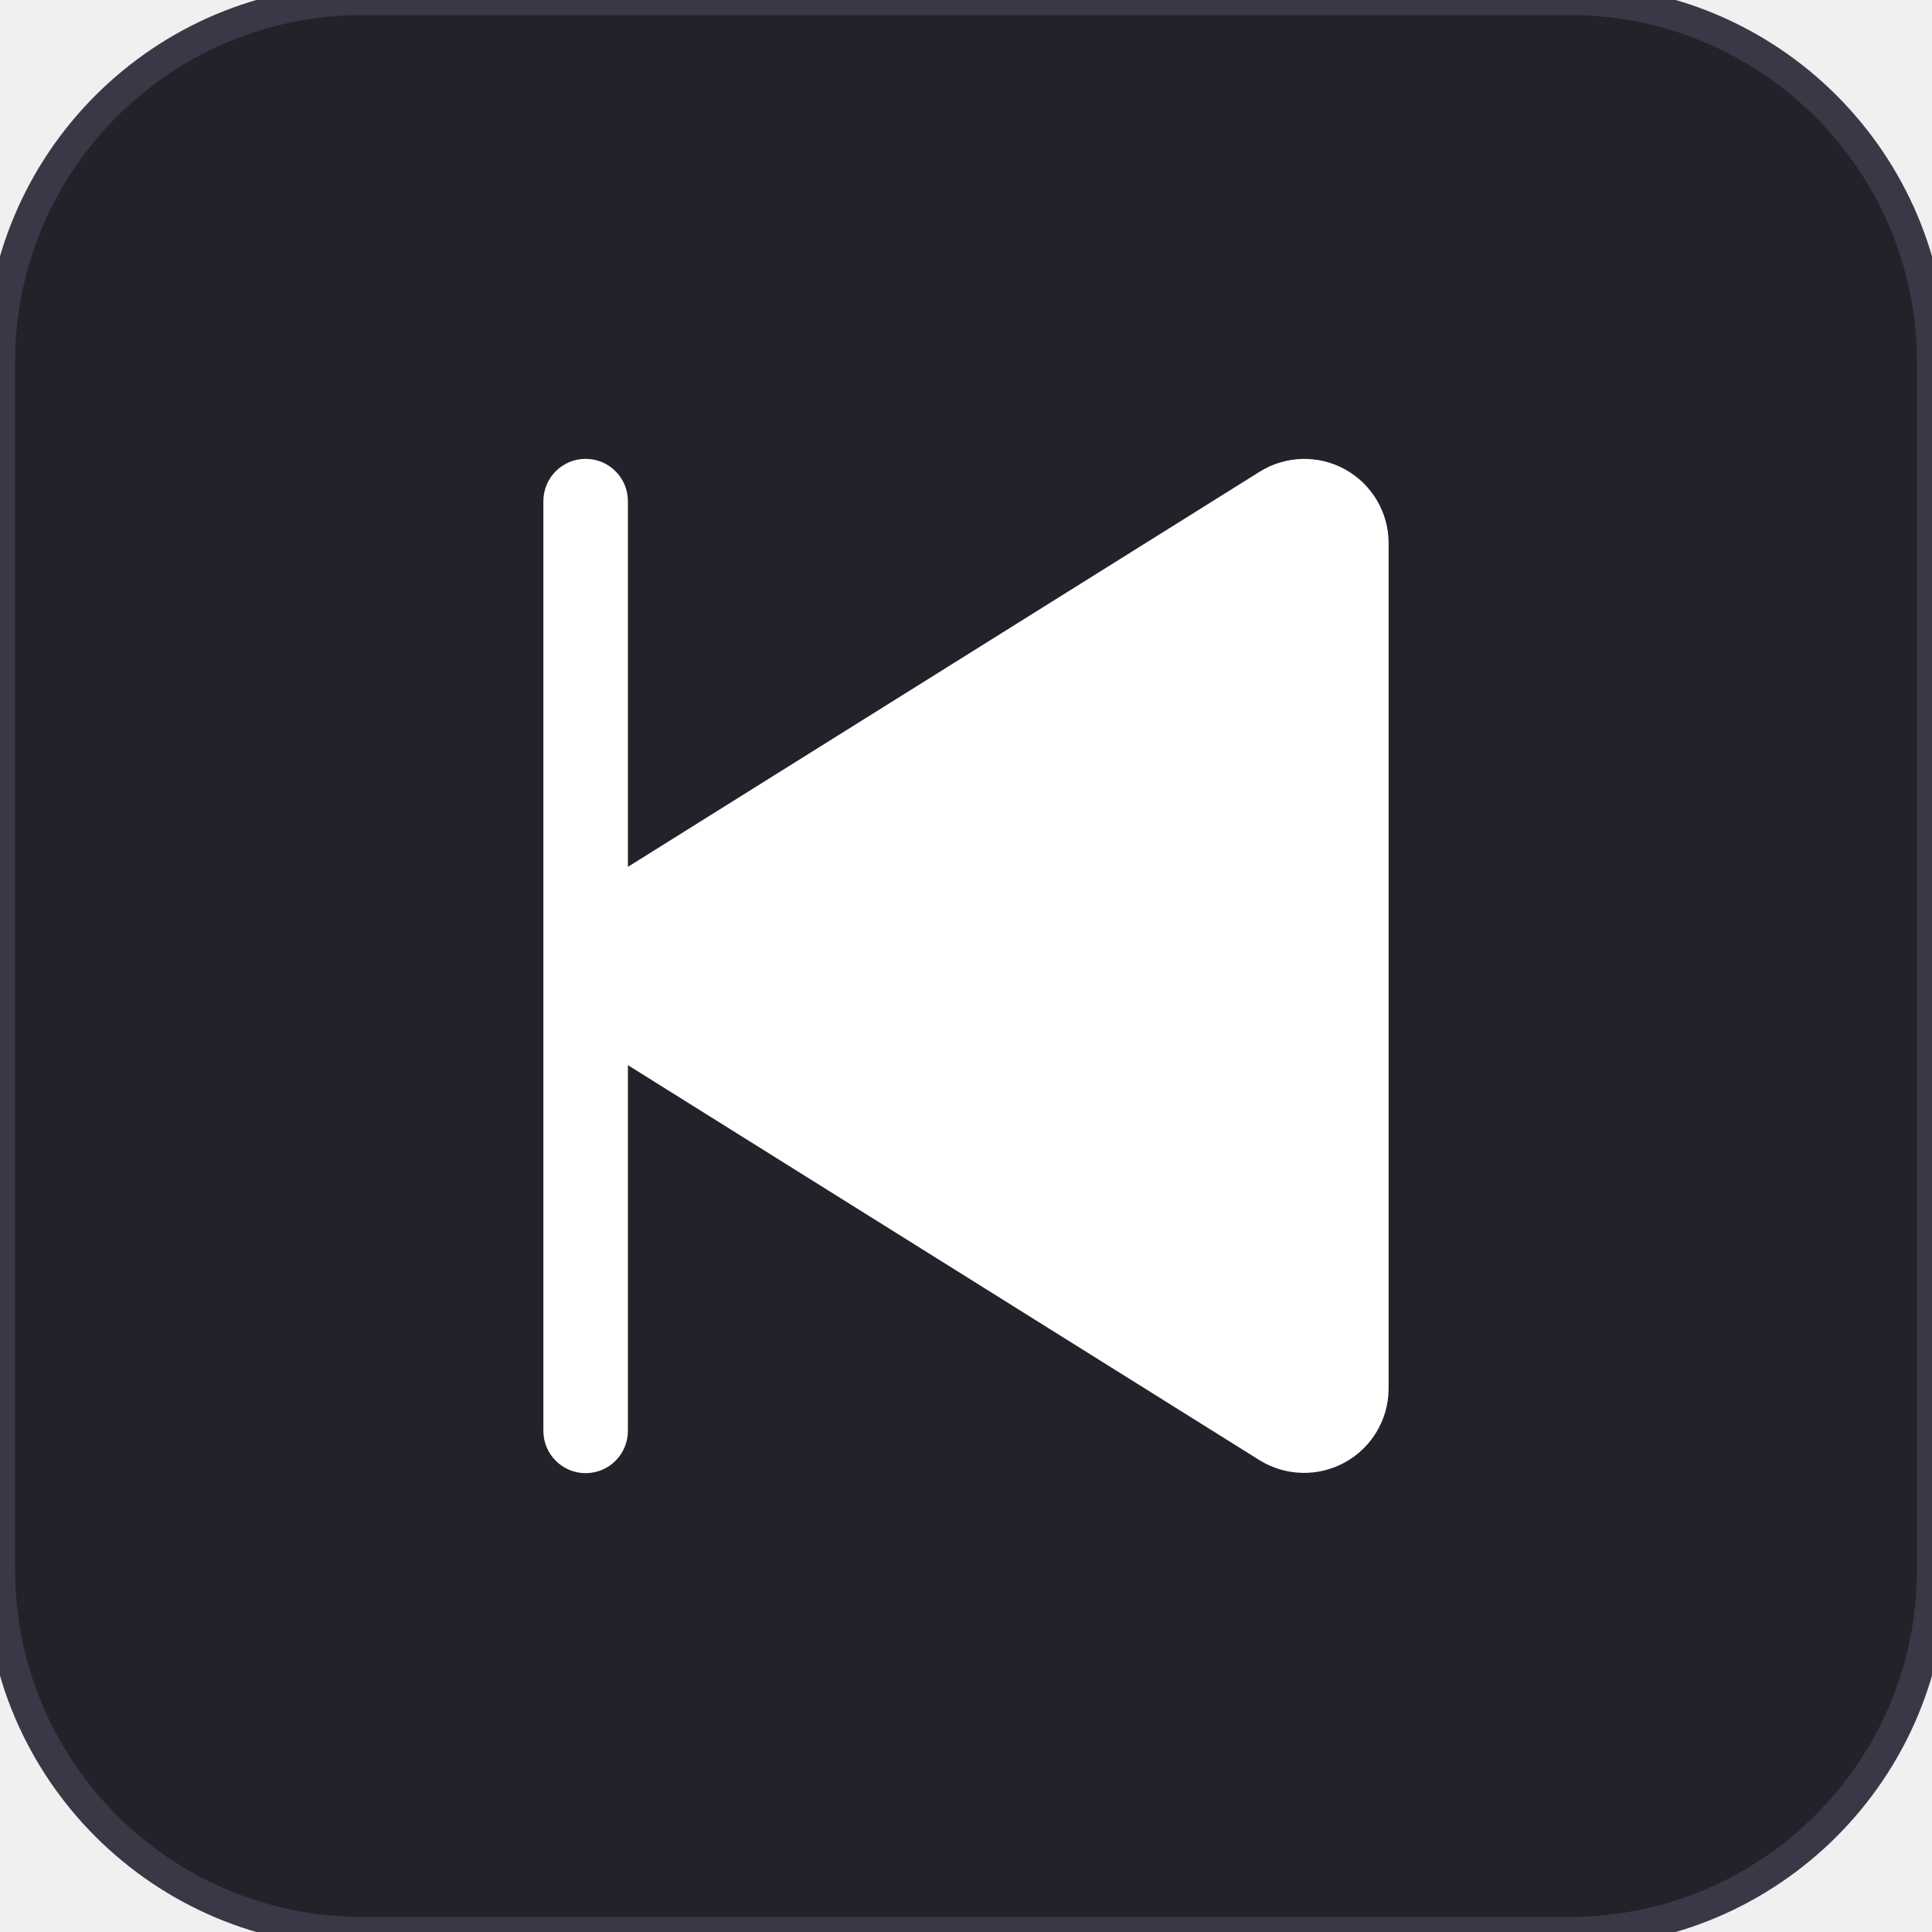
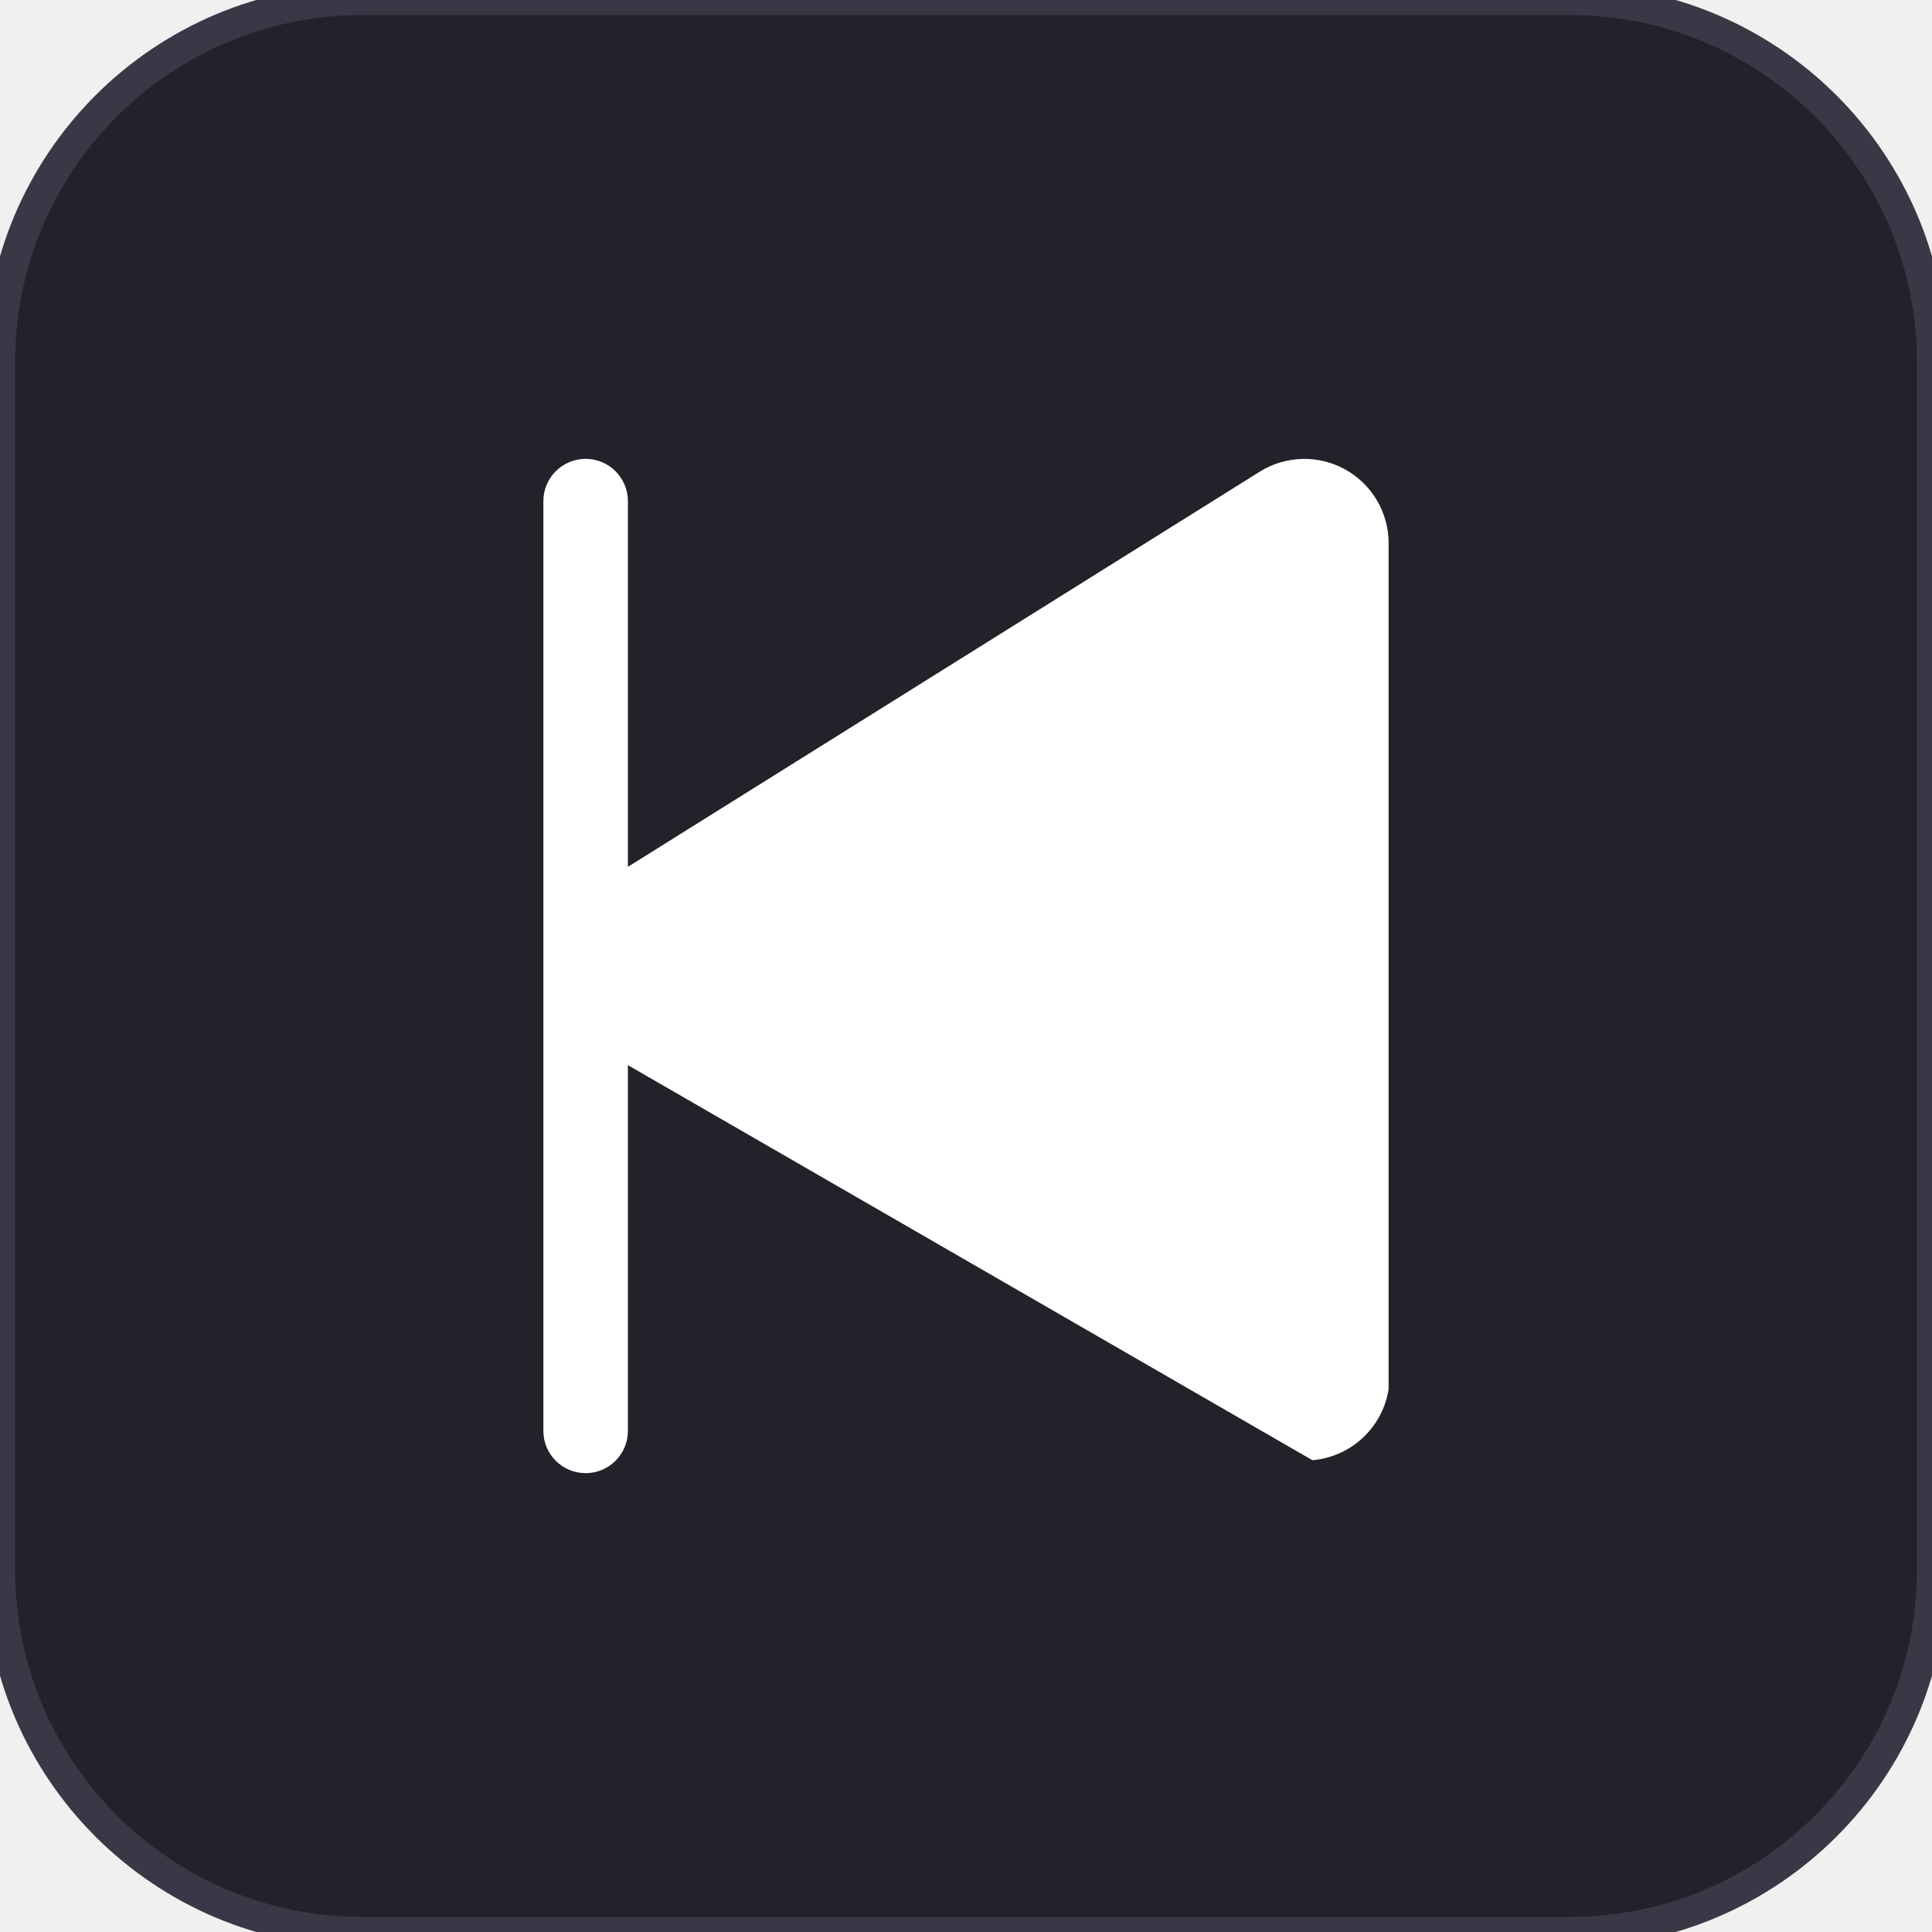
<svg xmlns="http://www.w3.org/2000/svg" viewBox="0 0 256 256">
  <rect width="256" height="256" rx="48" fill="#22222A" />
  <rect width="256" height="256" rx="48" fill="none" stroke="#383846" stroke-width="4" />
  <g transform="translate(38.4, 38.4) scale(0.70)">
-     <path d="M208,47.88V208.12a16,16,0,0,1-24.43,13.43L64,146.77V216a8,8,0,0,1-16,0V40a8,8,0,0,1,16,0v69.23L183.57,34.45A15.95,15.95,0,0,1,208,47.88Z" fill="#FFFFFF" />
+     <path d="M208,47.88V208.12a16,16,0,0,1-14.43,13.43L64,146.77V216a8,8,0,0,1-16,0V40a8,8,0,0,1,16,0v69.23L183.57,34.45A15.95,15.95,0,0,1,208,47.88Z" fill="#FFFFFF" />
  </g>
</svg>
